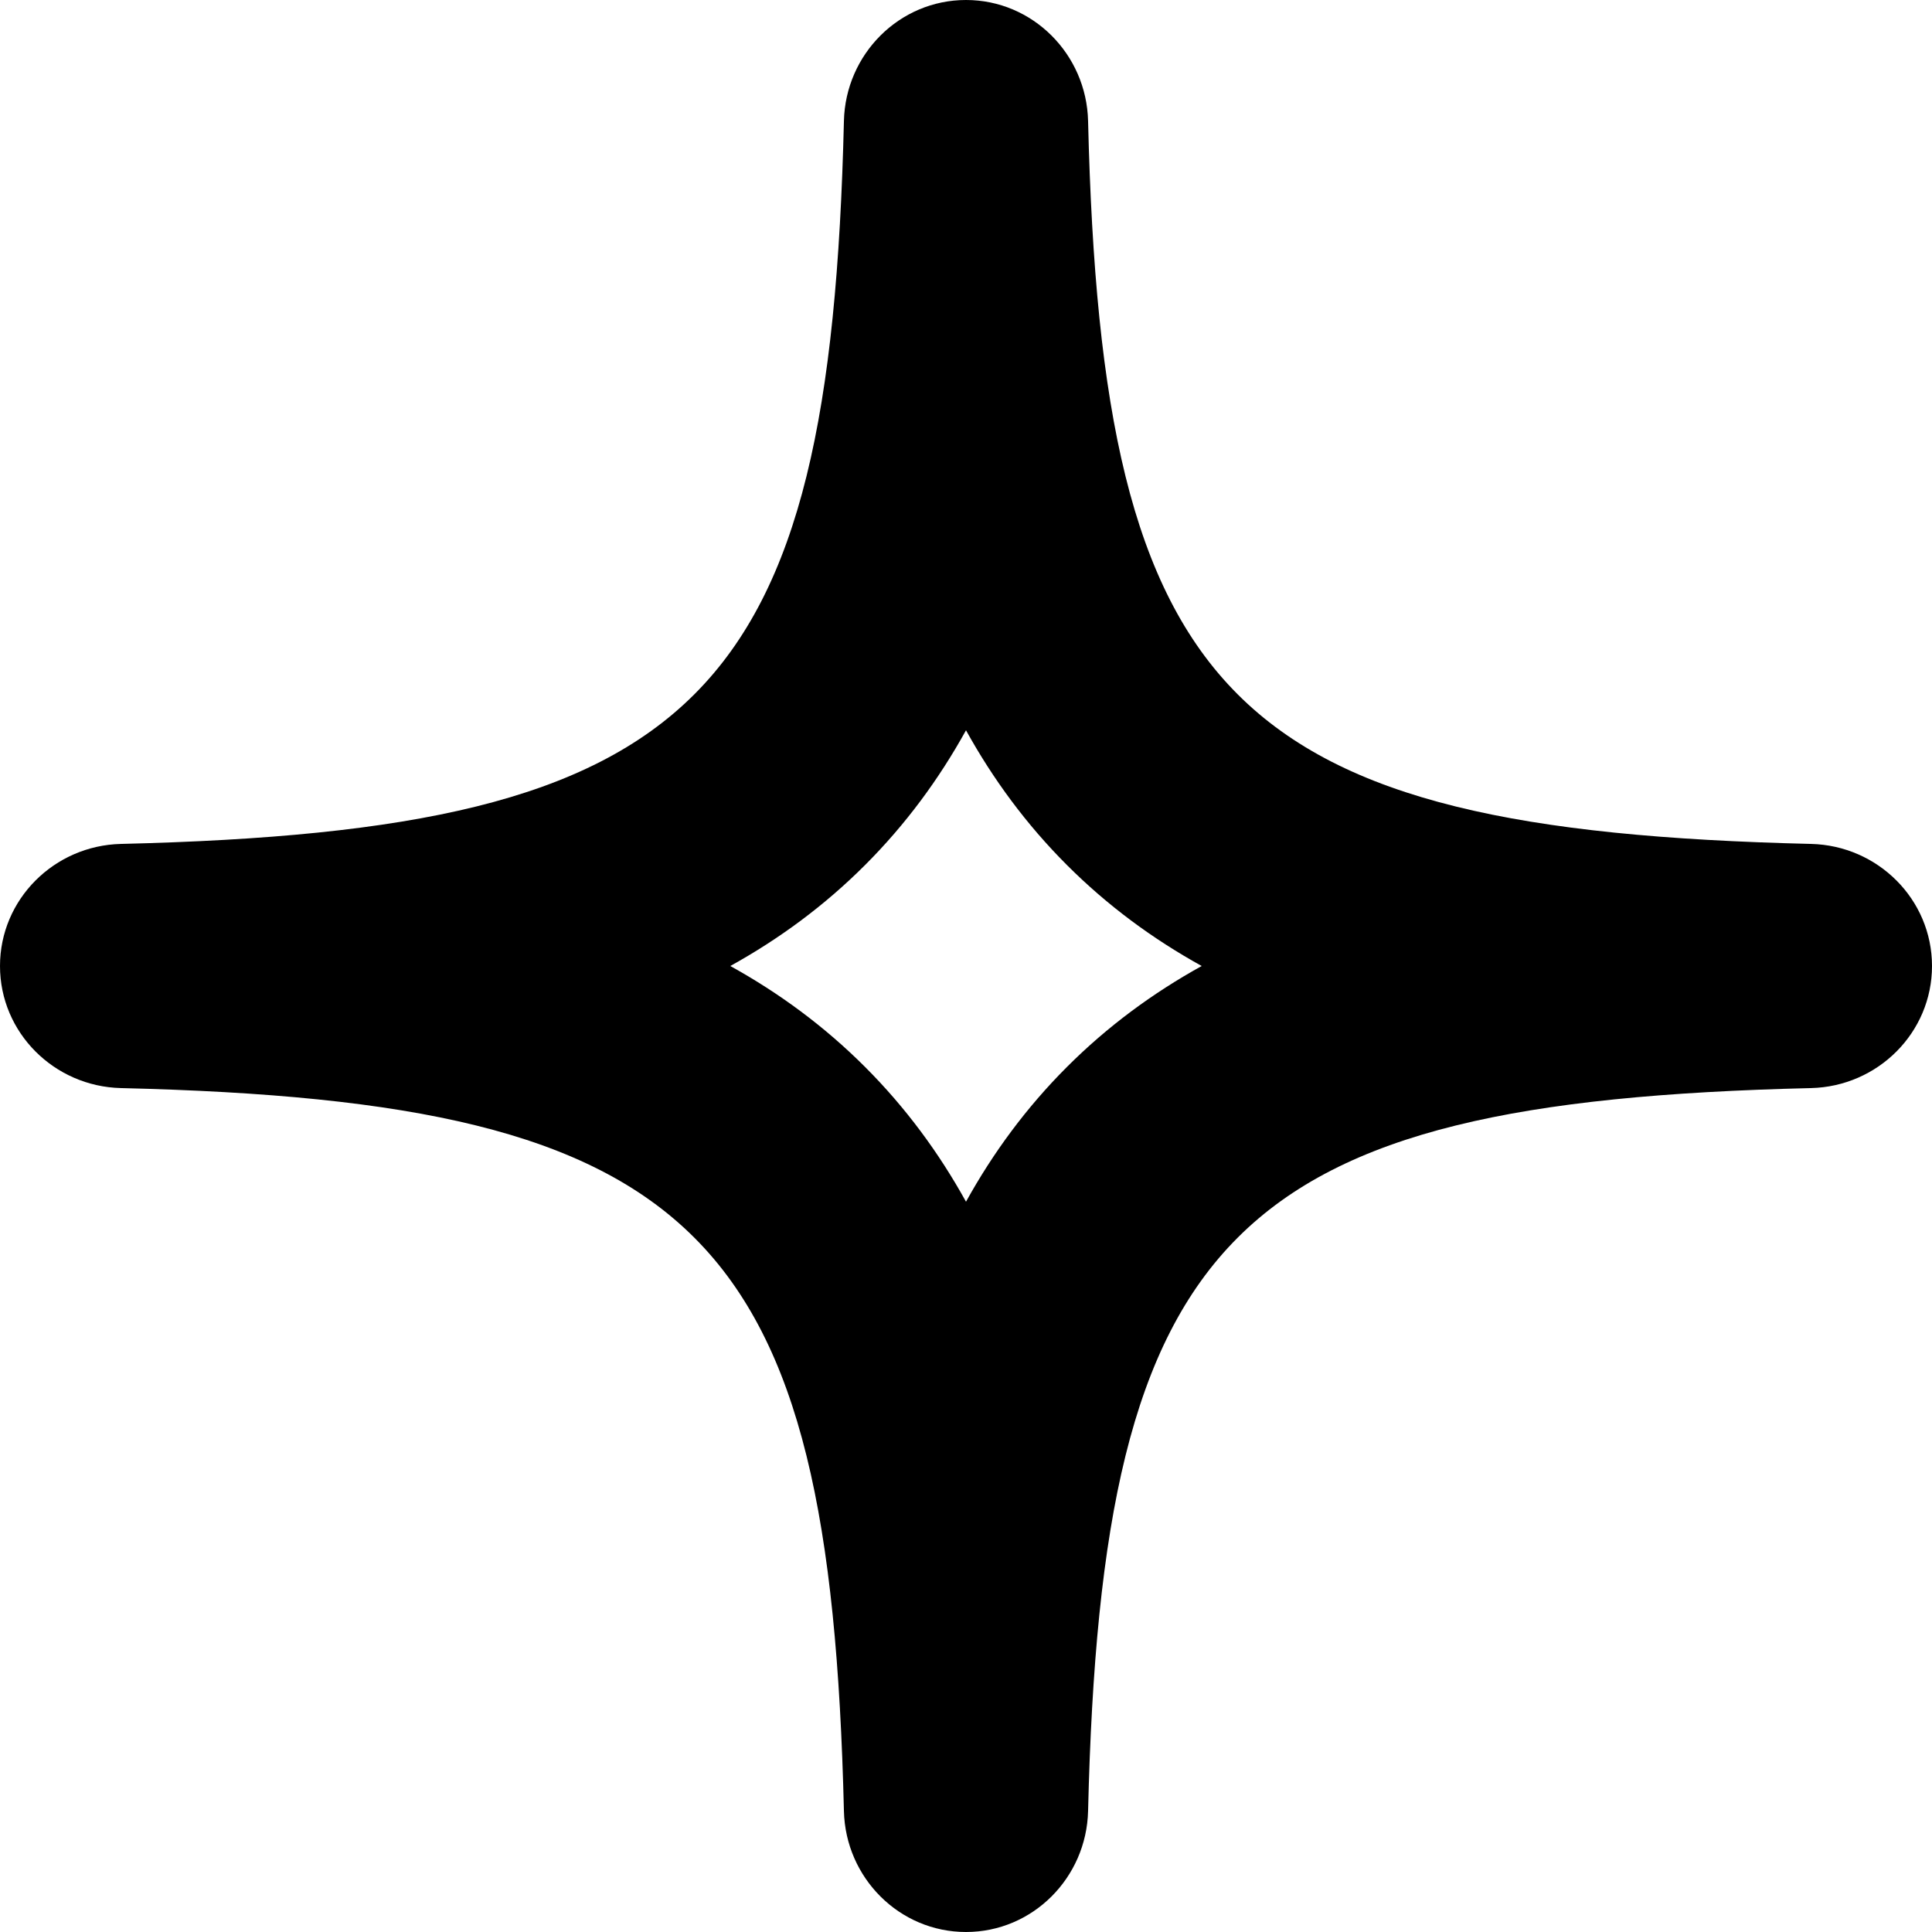
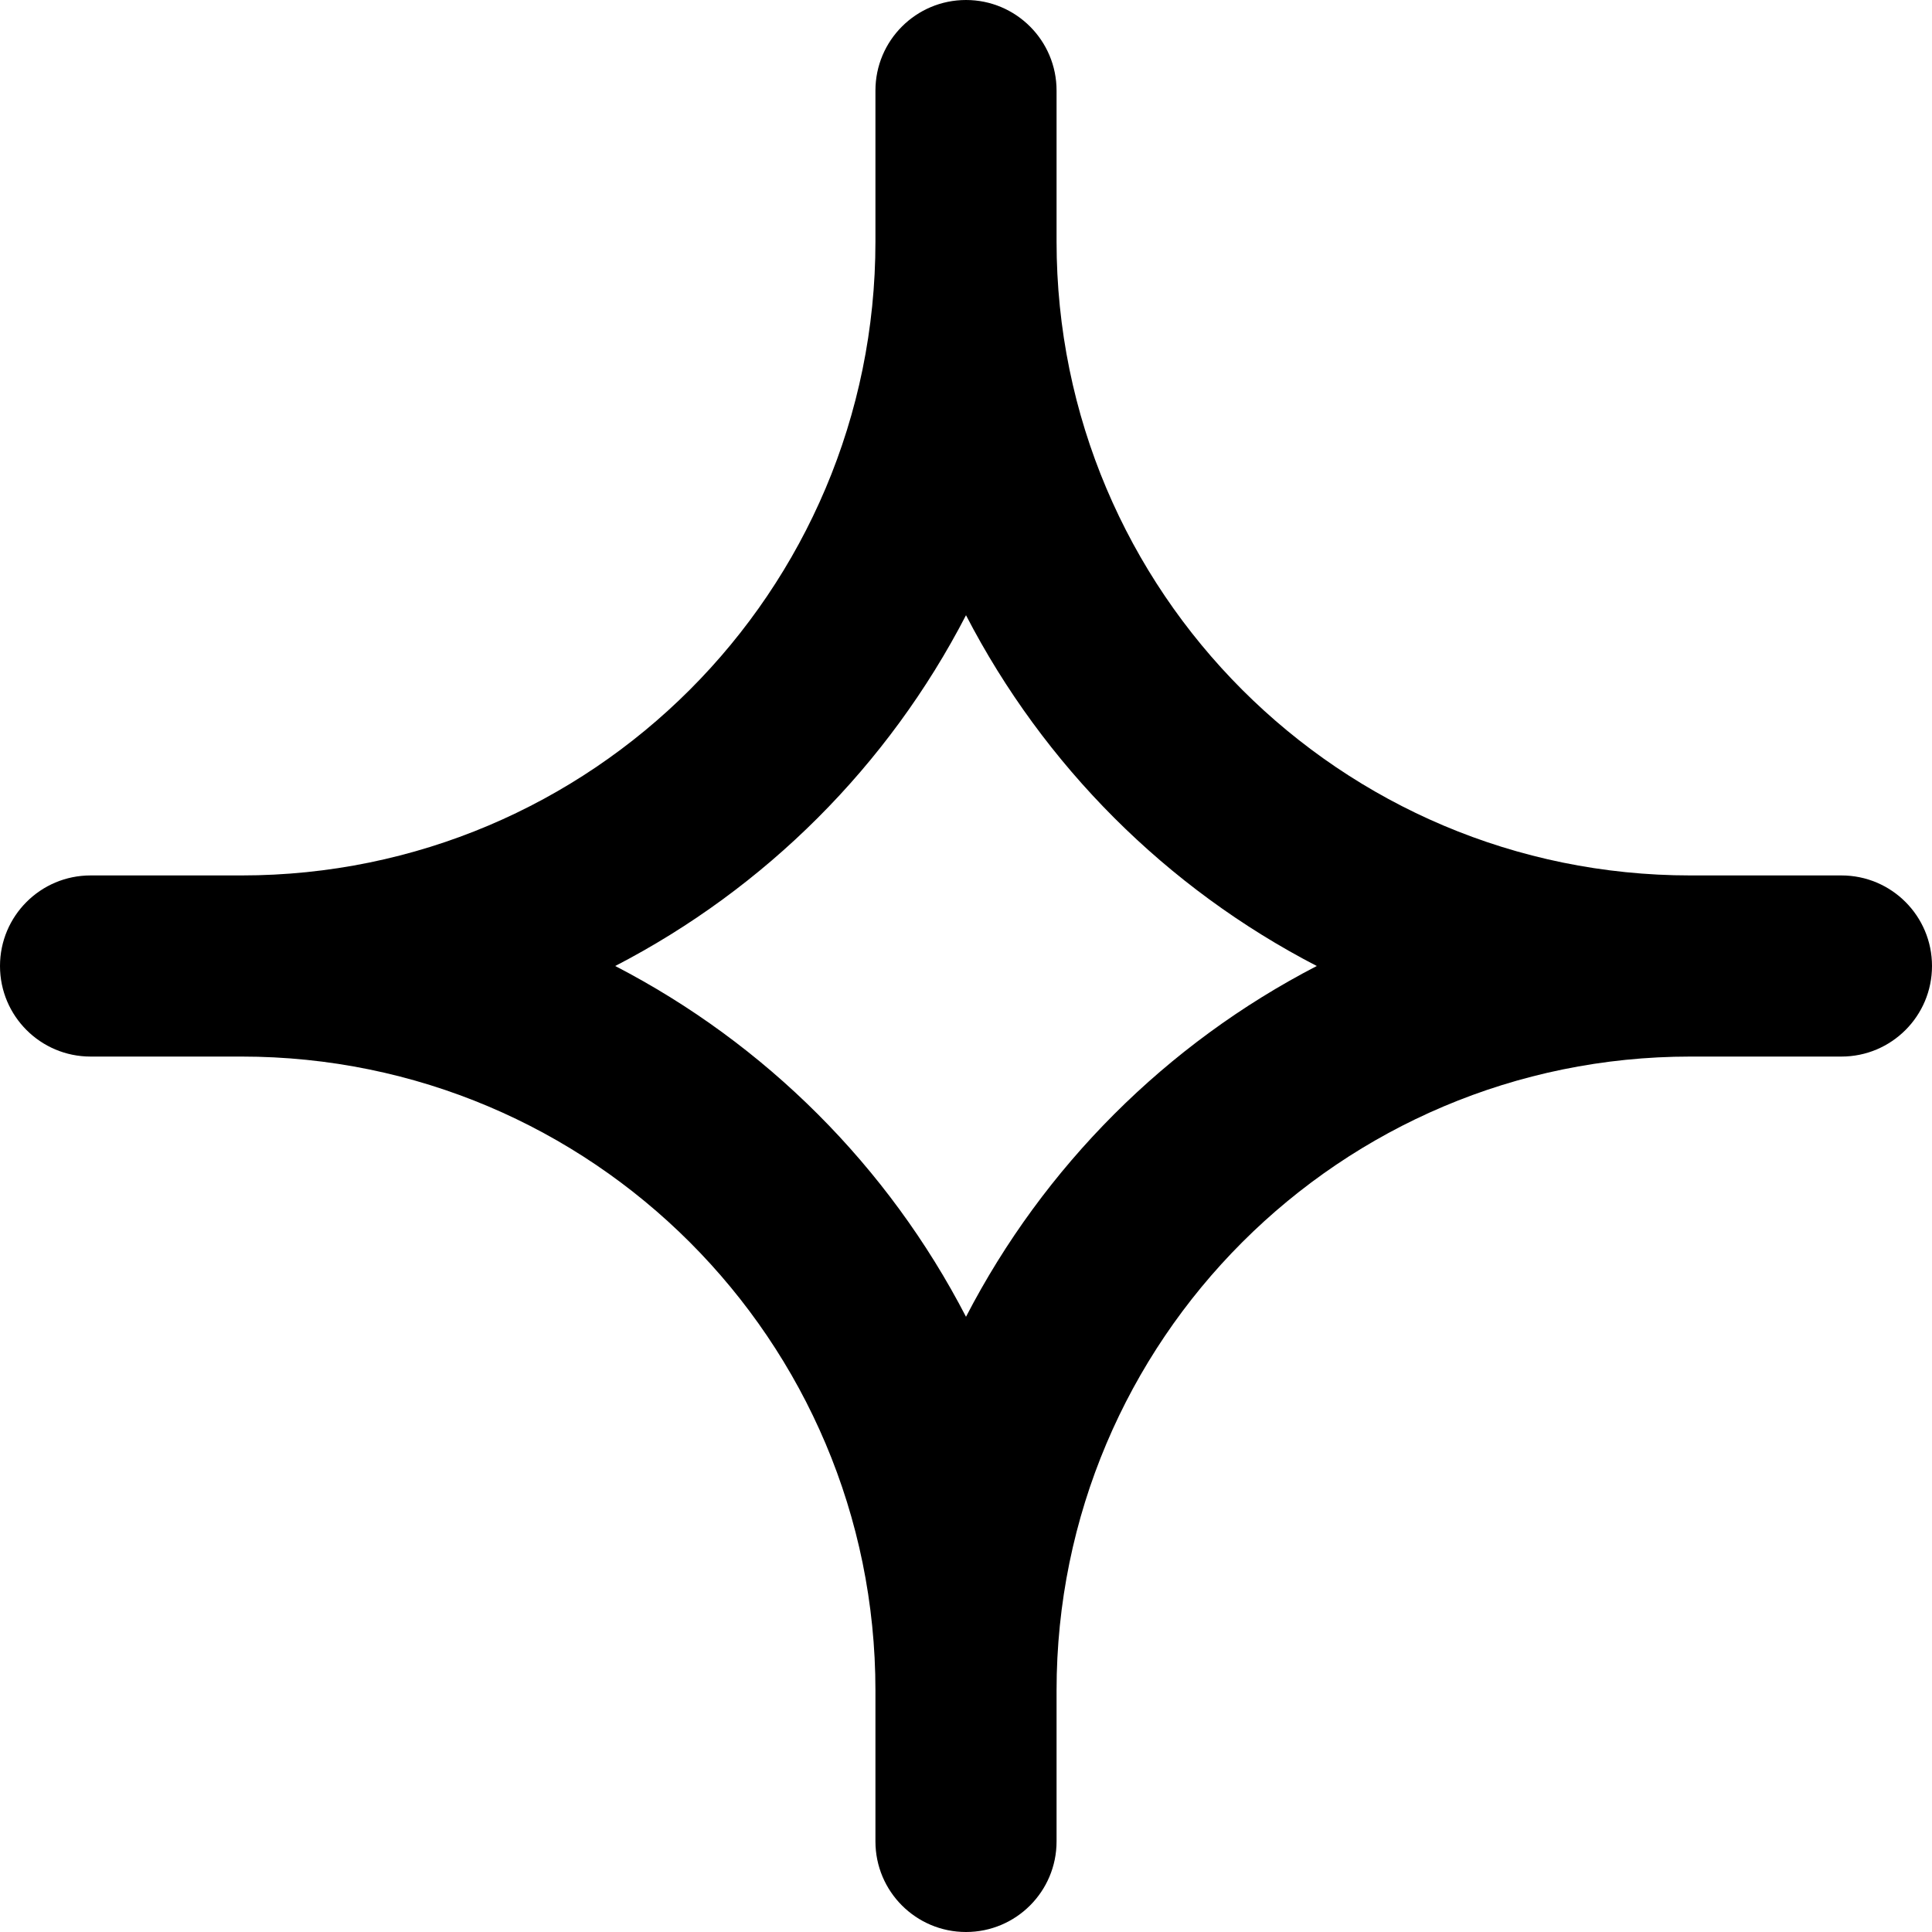
<svg xmlns="http://www.w3.org/2000/svg" width="16" height="16" viewBox="0 0 16 16">
-   <path fill="#000000" fill-rule="evenodd" d="M6.048,8 C6.453,8.224 6.827,8.499 7.164,8.836 C7.501,9.173 7.776,9.547 8,9.952 C8.224,9.547 8.499,9.173 8.836,8.836 C9.173,8.499 9.547,8.224 9.952,8 C9.547,7.776 9.173,7.501 8.836,7.164 C8.499,6.827 8.224,6.453 8,6.048 C7.776,6.453 7.501,6.827 7.164,7.164 C6.827,7.501 6.453,7.776 6.048,8 Z M8,0 C8.552,0 8.998,0.449 9.011,1.002 C9.126,5.796 10.204,6.874 14.998,6.989 C15.551,7.002 16,7.448 16,8 C16,8.552 15.551,8.998 14.998,9.011 C10.204,9.126 9.126,10.204 9.011,14.998 C8.998,15.551 8.552,16 8,16 C7.448,16 7.002,15.551 6.989,14.998 C6.874,10.204 5.796,9.126 1.002,9.011 C0.449,8.998 0,8.552 0,8 C0,7.448 0.449,7.002 1.002,6.989 C5.796,6.874 6.874,5.796 6.989,1.002 C7.002,0.449 7.448,0 8,0 Z" />
+   <path fill-rule="evenodd" clip-rule="evenodd" d="M7.25.75a.75.75 0 0 1 1.5 0V2c0 2.9 2.35 5.25 5.25 5.25h1.25a.75.75 0 0 1 0 1.5H14A5.25 5.25 0 0 0 8.75 14v1.25a.75.75 0 0 1-1.5 0V14c0-2.9-2.35-5.25-5.25-5.25H.75a.75.75 0 0 1 0-1.5H2C4.9 7.25 7.25 4.9 7.25 2V.75ZM5.095 8A6.78 6.78 0 0 1 8 10.905 6.78 6.78 0 0 1 10.905 8 6.78 6.78 0 0 1 8 5.095 6.78 6.78 0 0 1 5.095 8Z" fill="#000" />
</svg>
